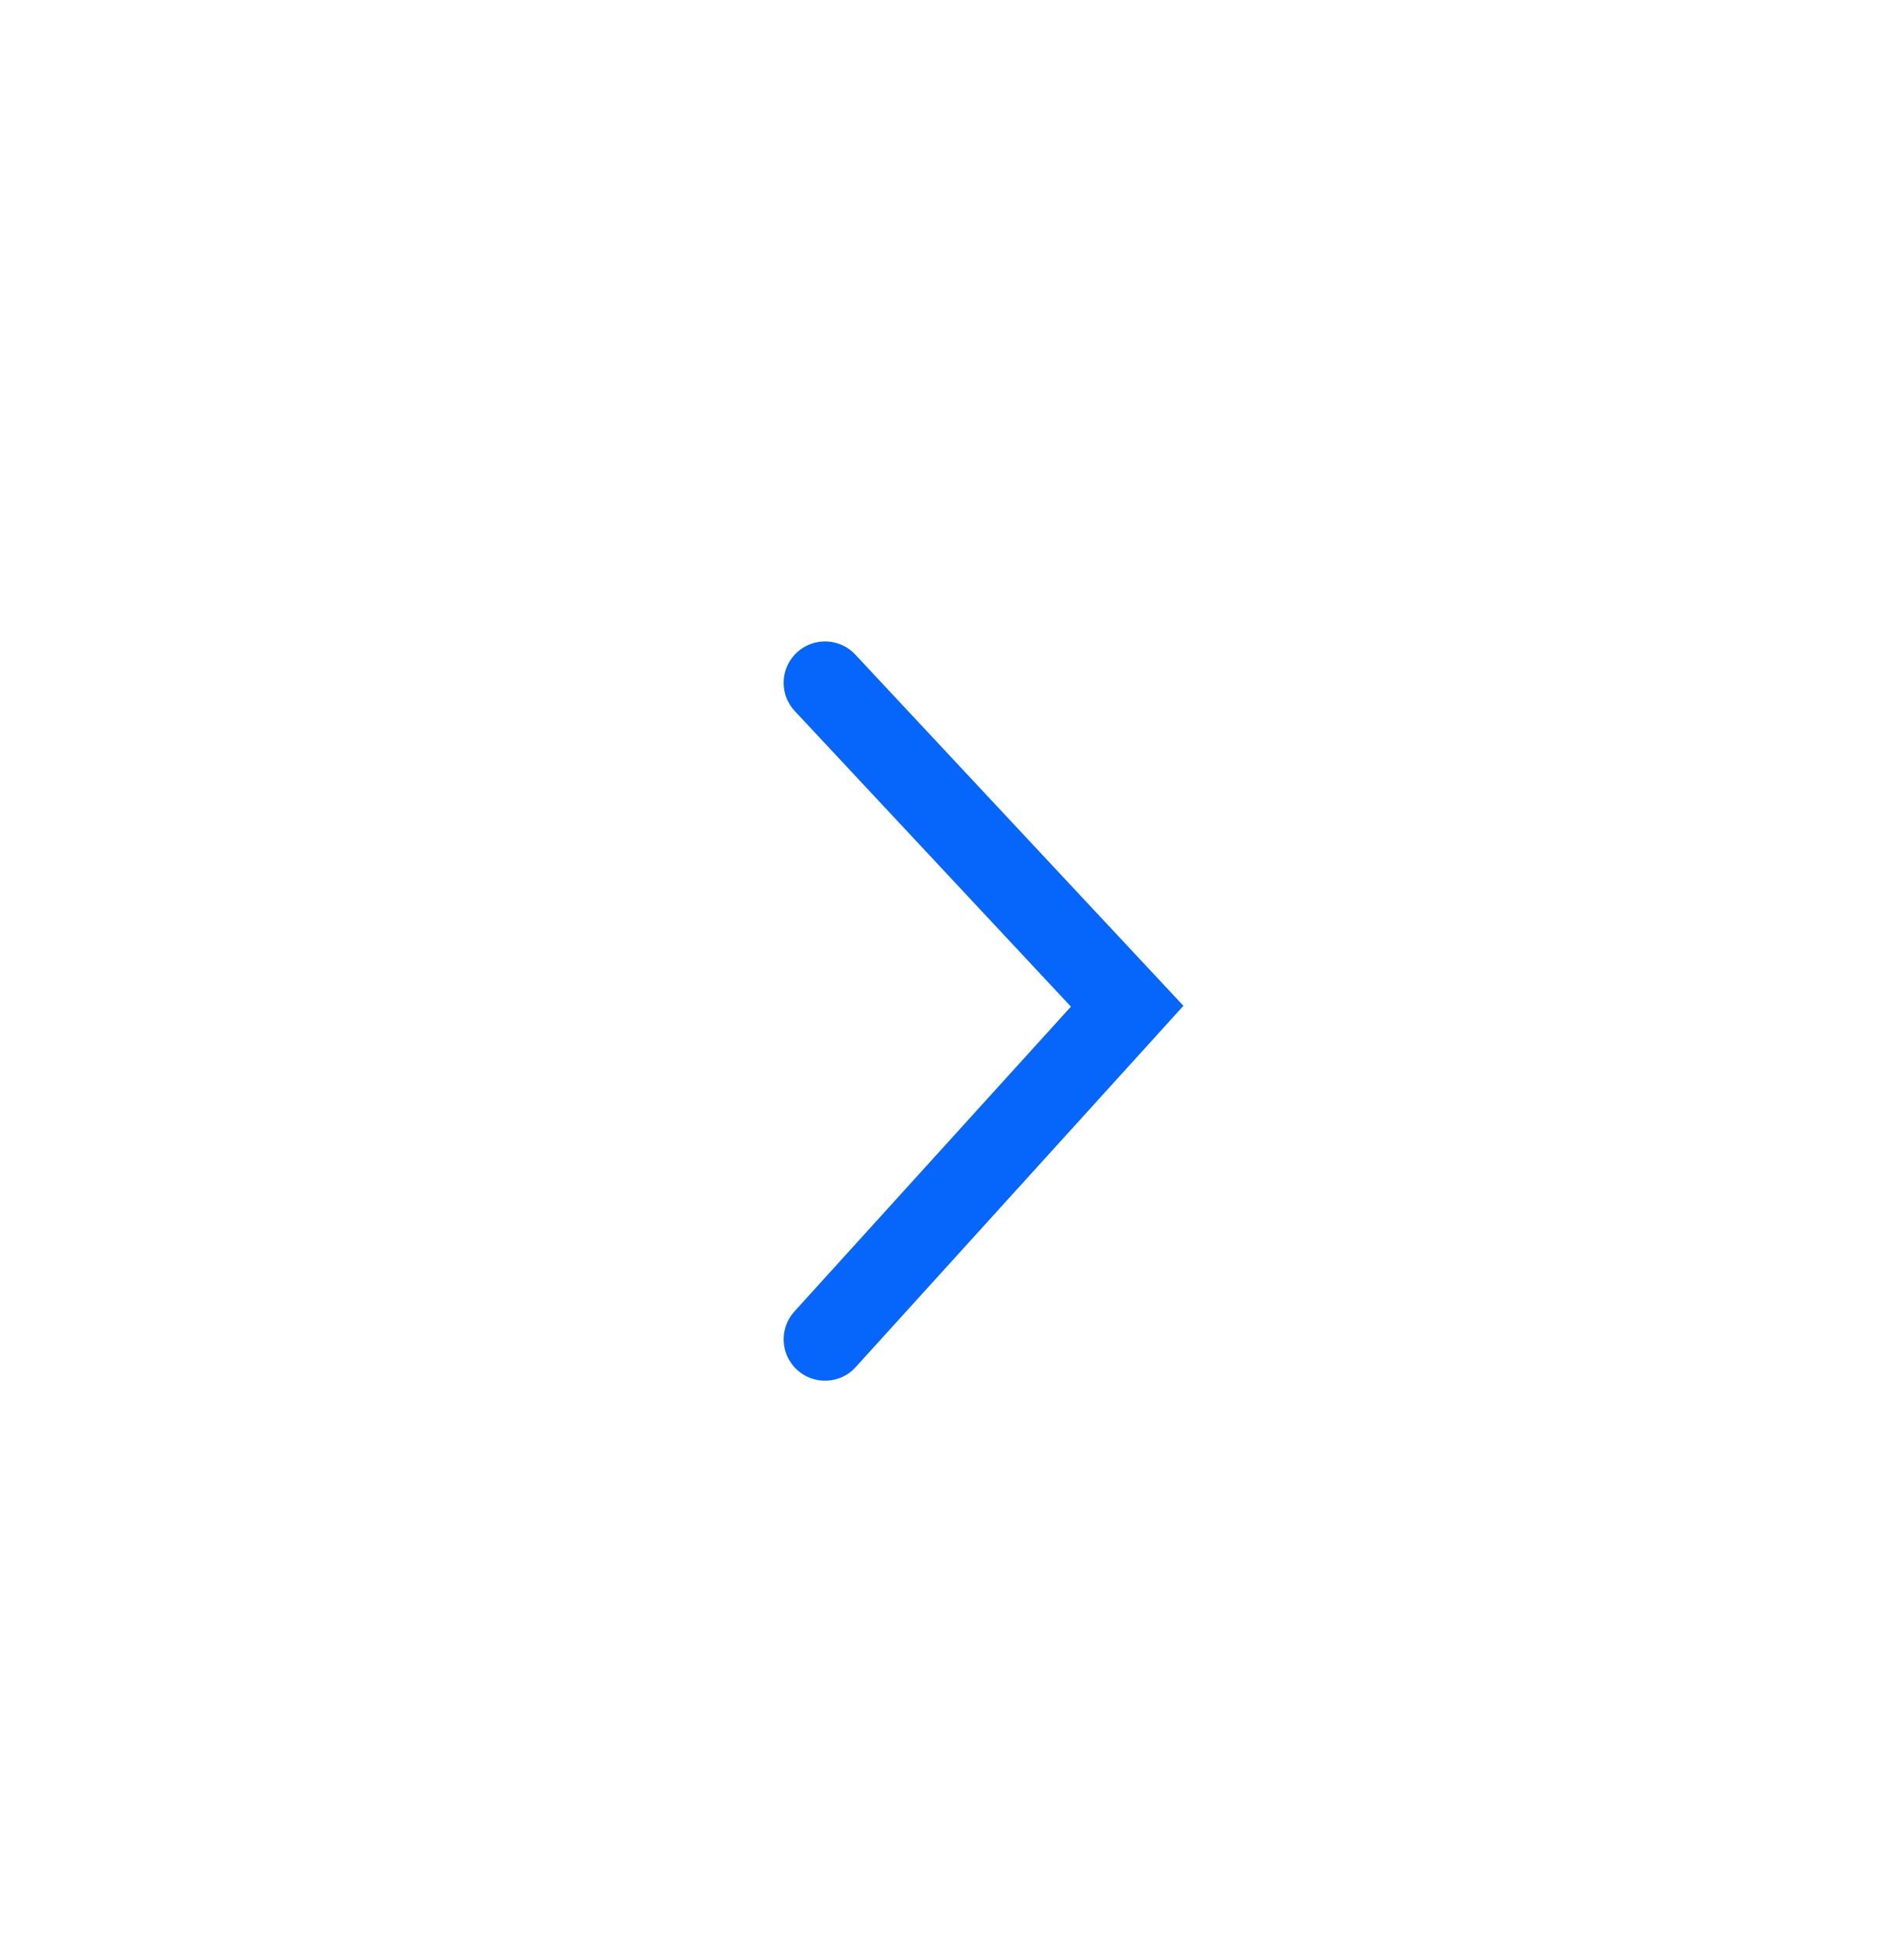
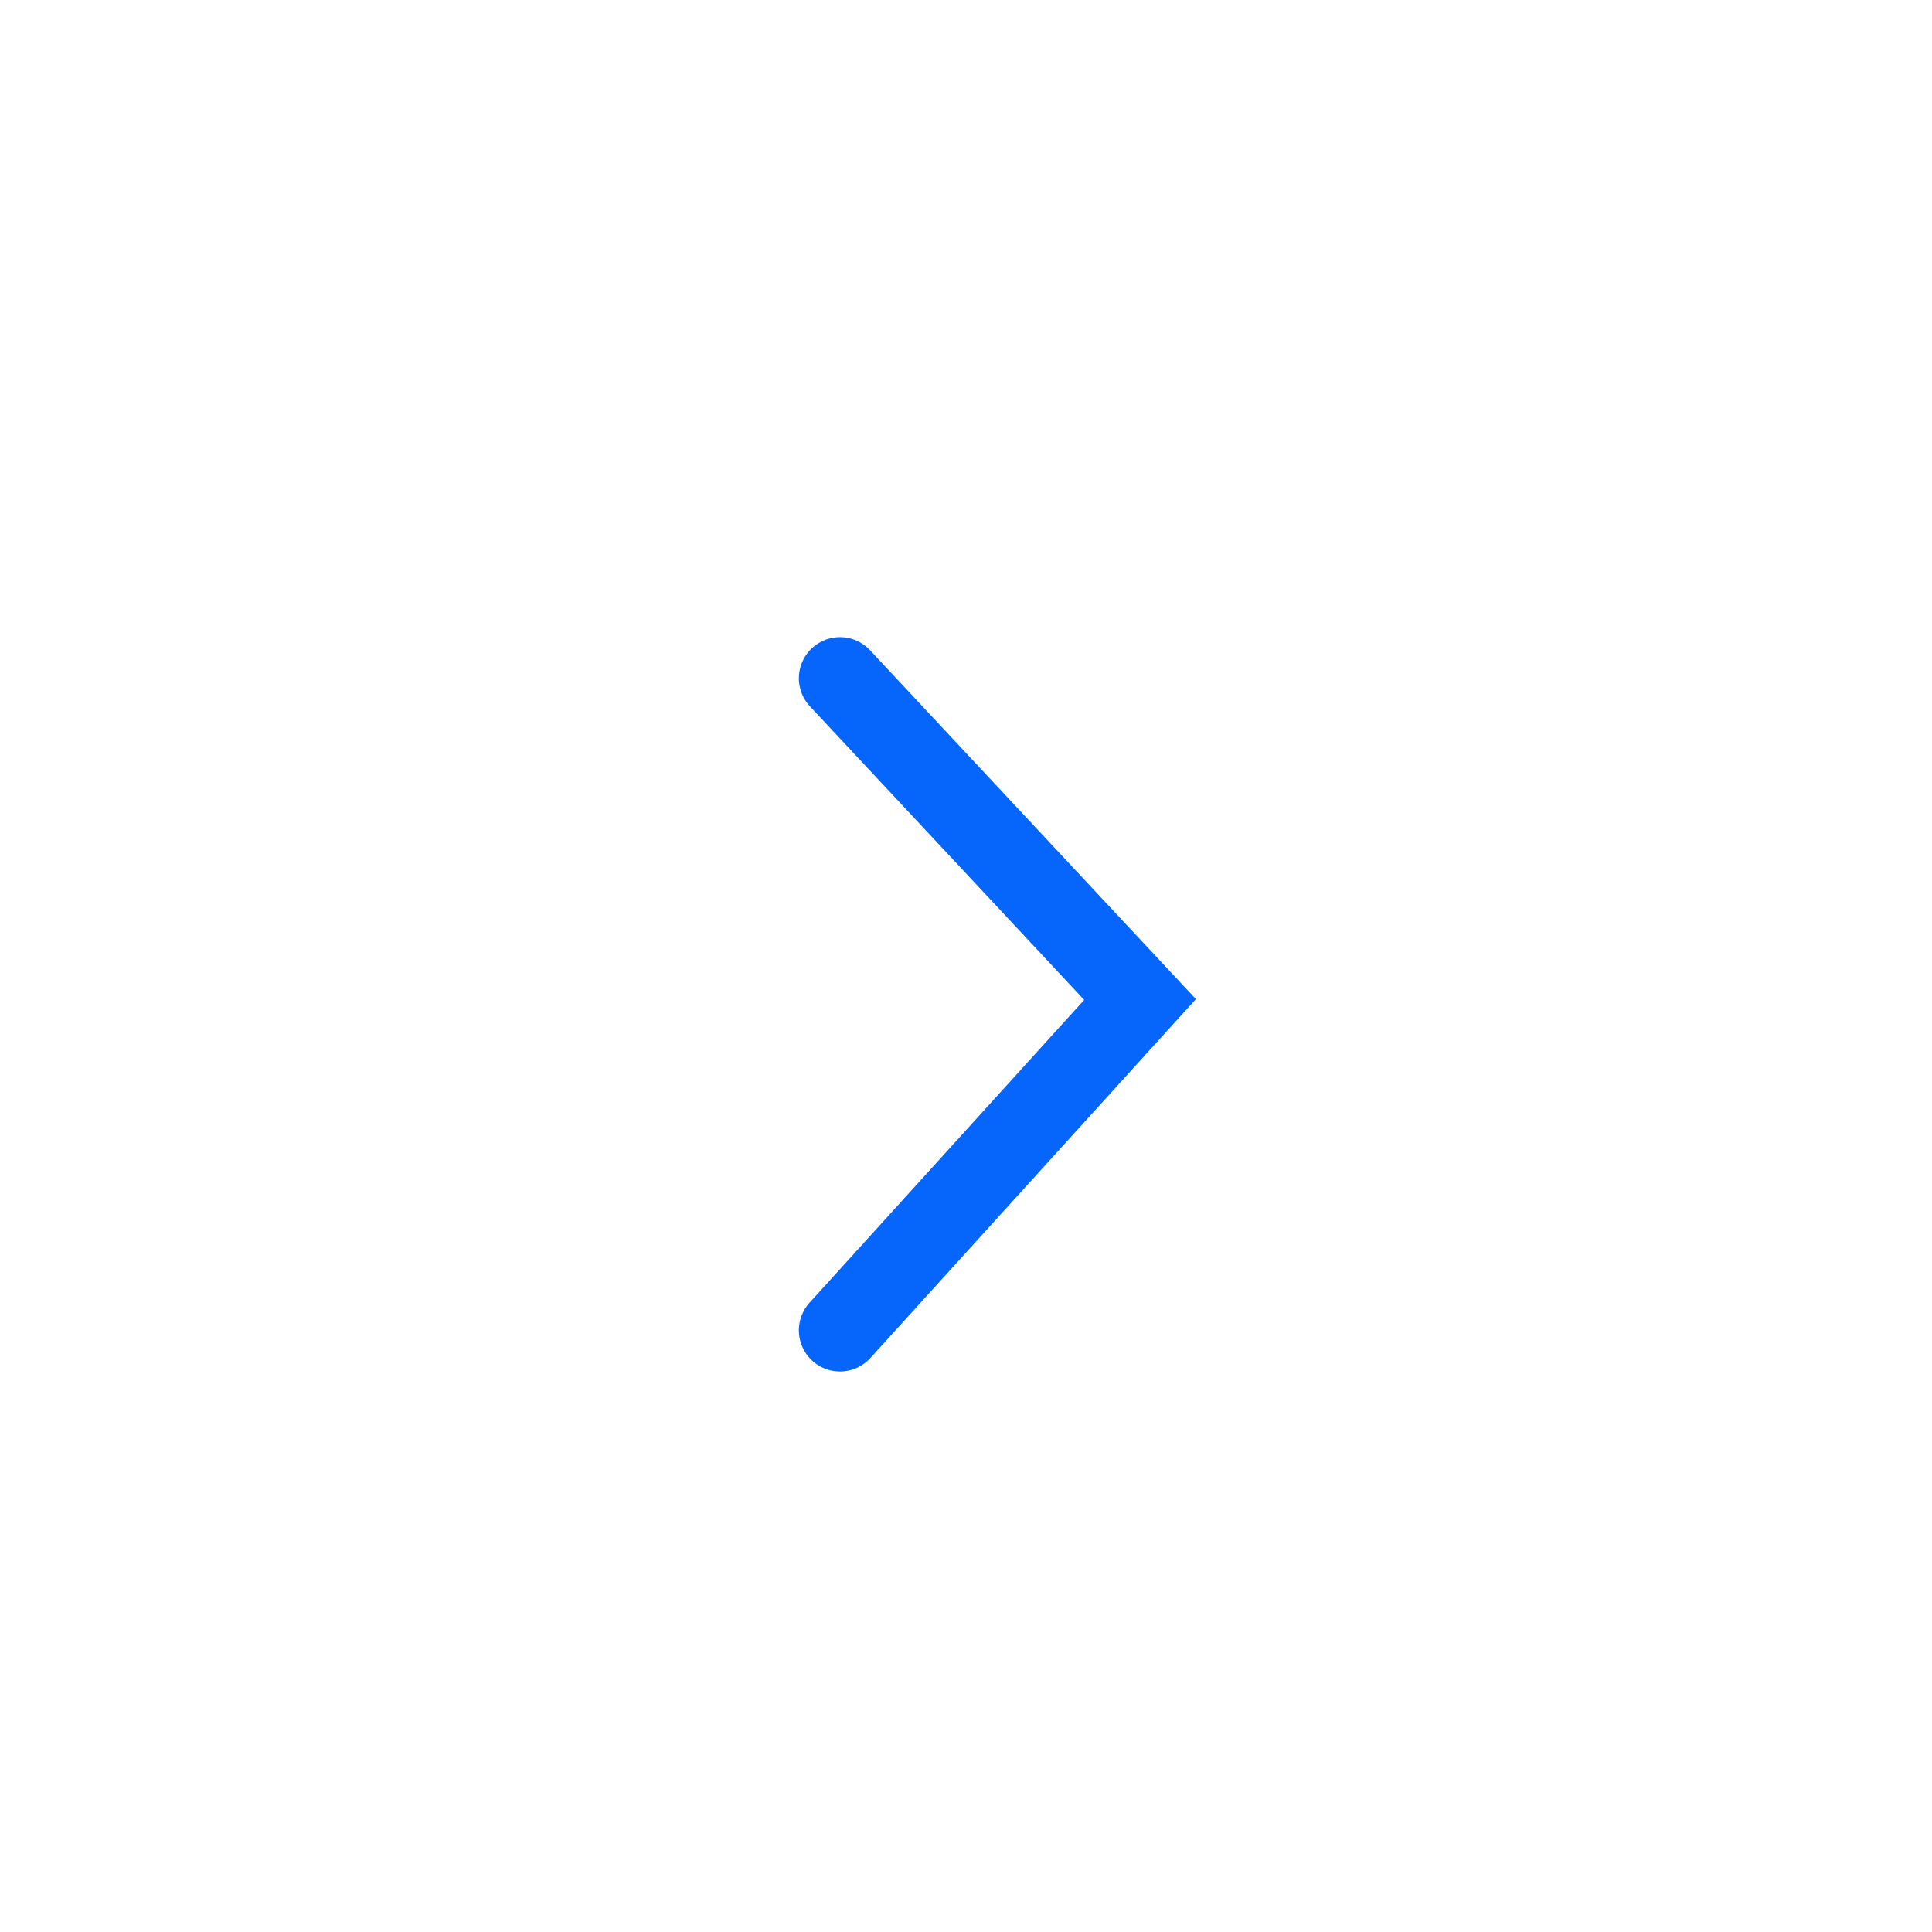
- <svg xmlns="http://www.w3.org/2000/svg" width="46" height="47" viewBox="0 0 46 47">
+ <svg xmlns="http://www.w3.org/2000/svg" width="38" height="38" viewBox="0 0 46 47">
  <g>
    <path fill="none" stroke="#0666fb" stroke-linecap="round" stroke-width="2px" d="M150.251 146.313l7.3 7.815-7.3 8.049" transform="translate(-693 -384) translate(562.683 254.187)" />
  </g>
</svg>
